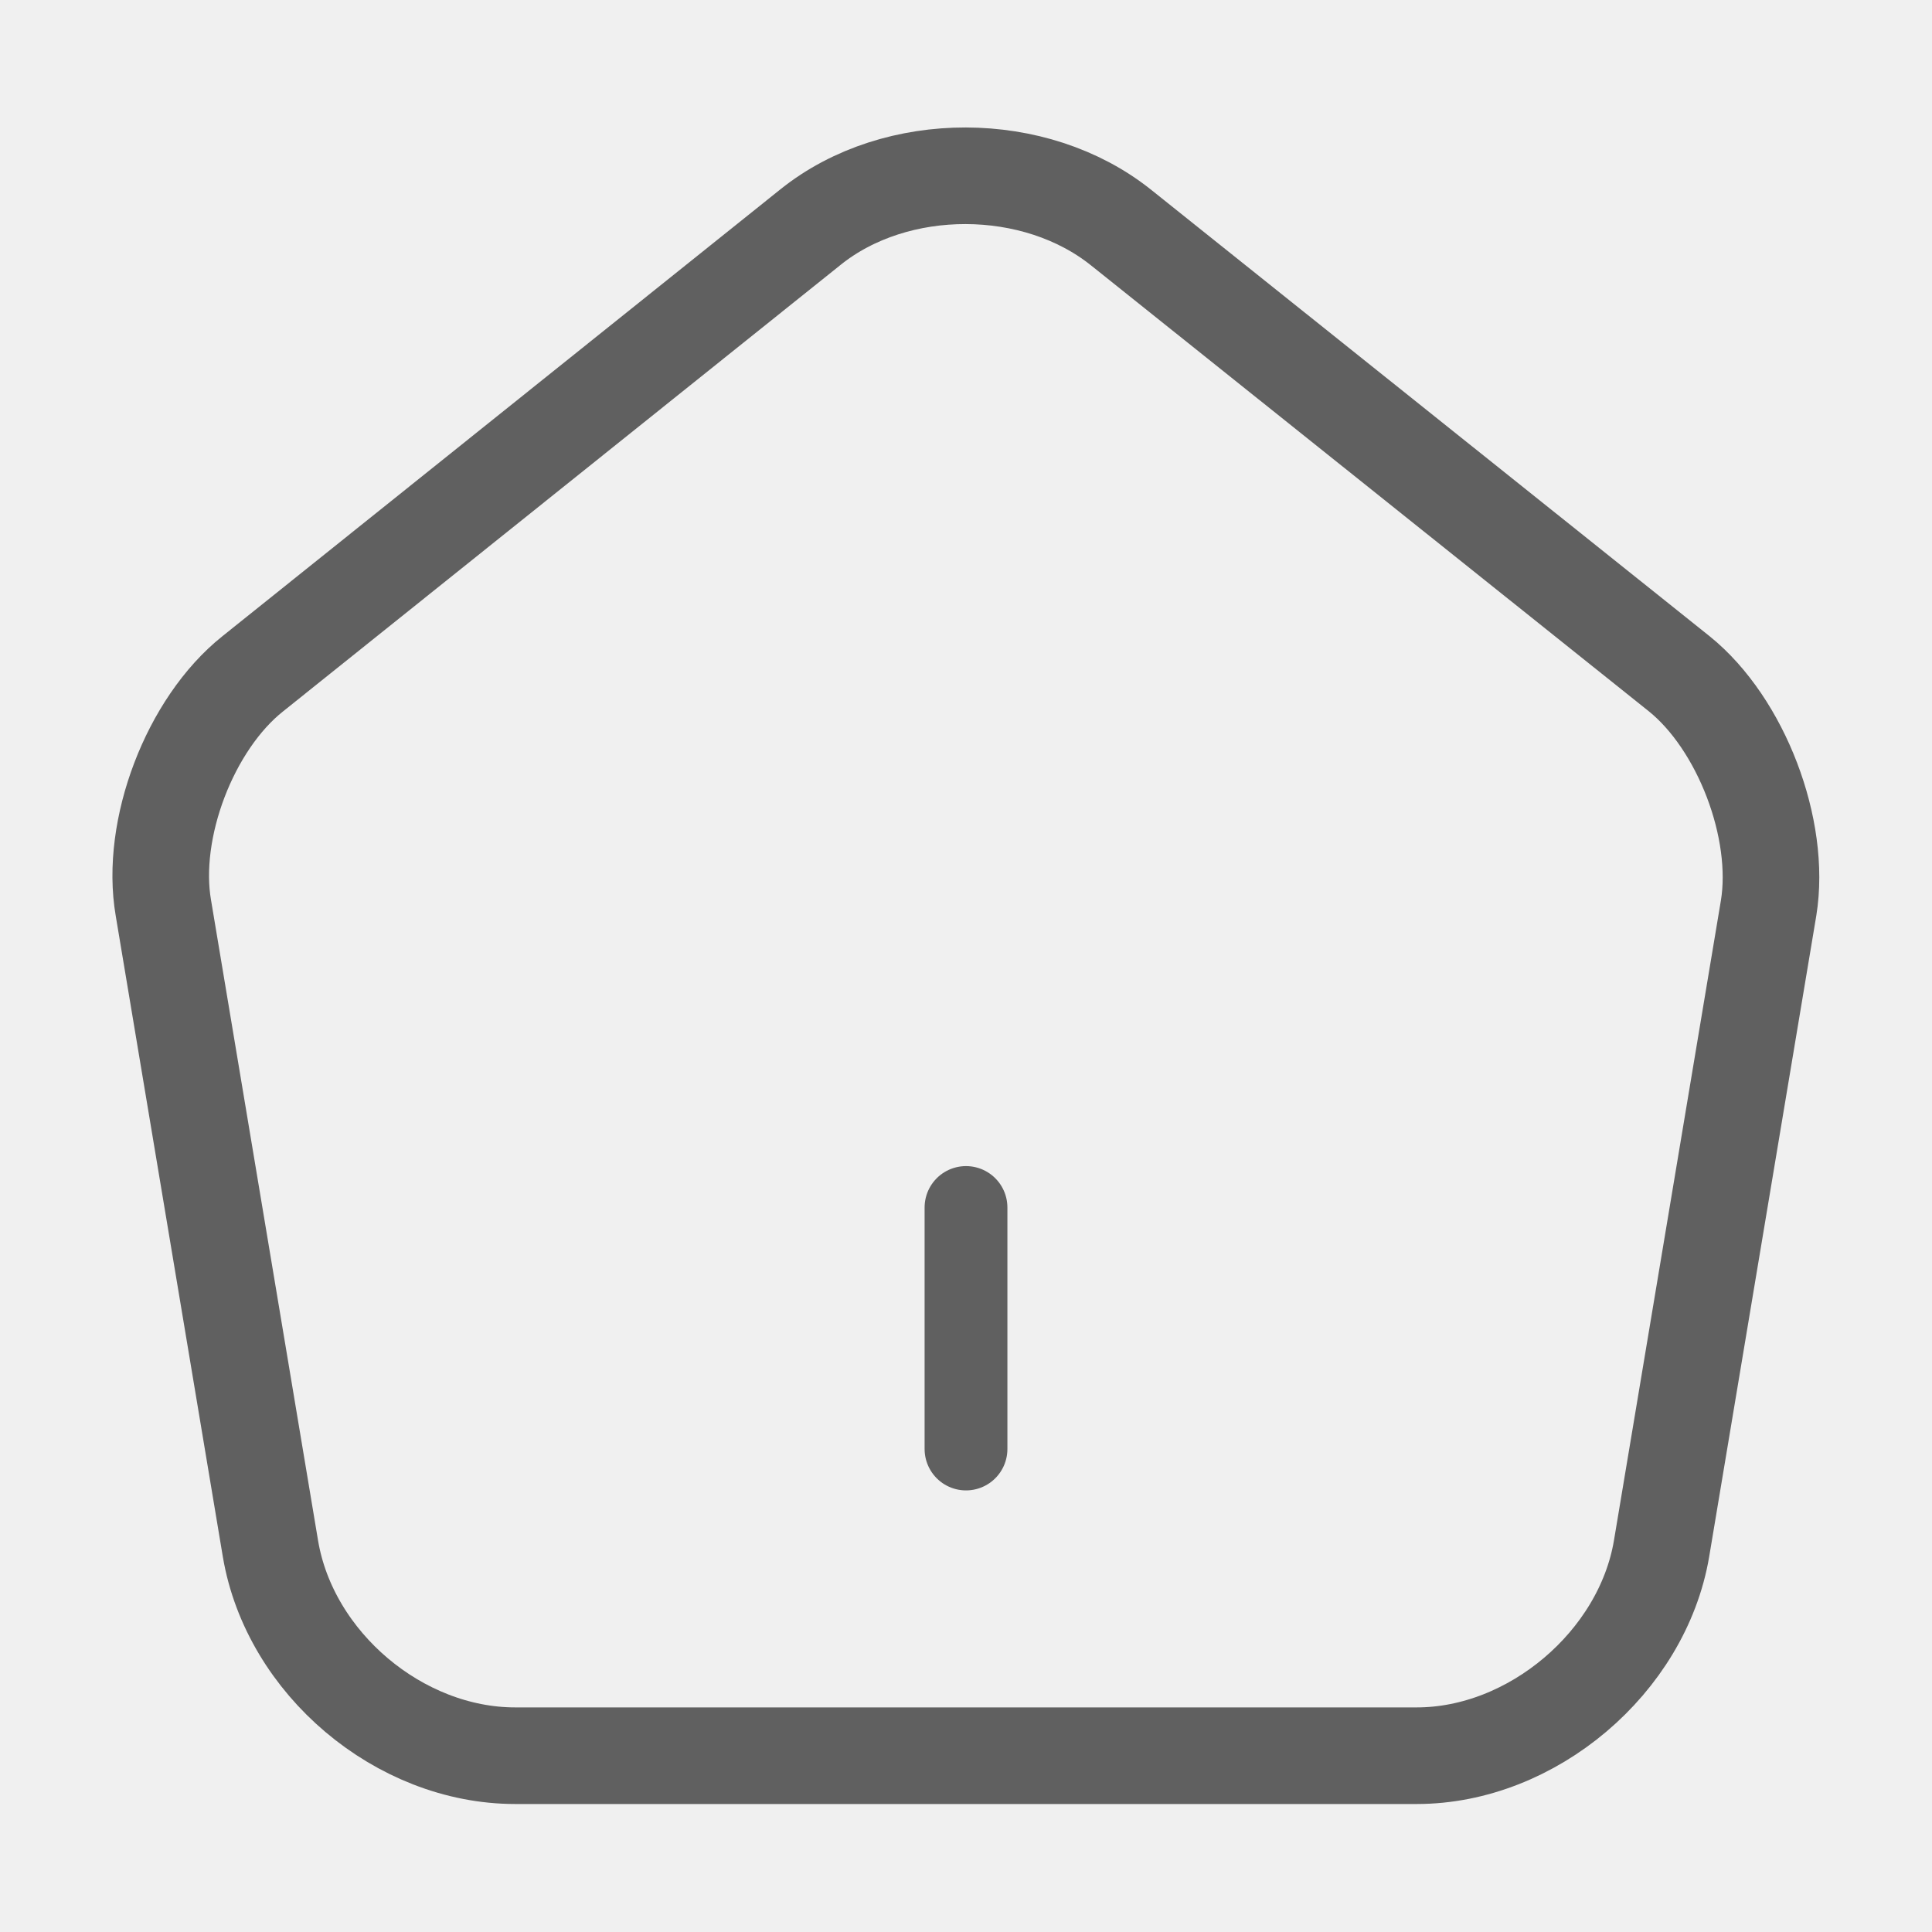
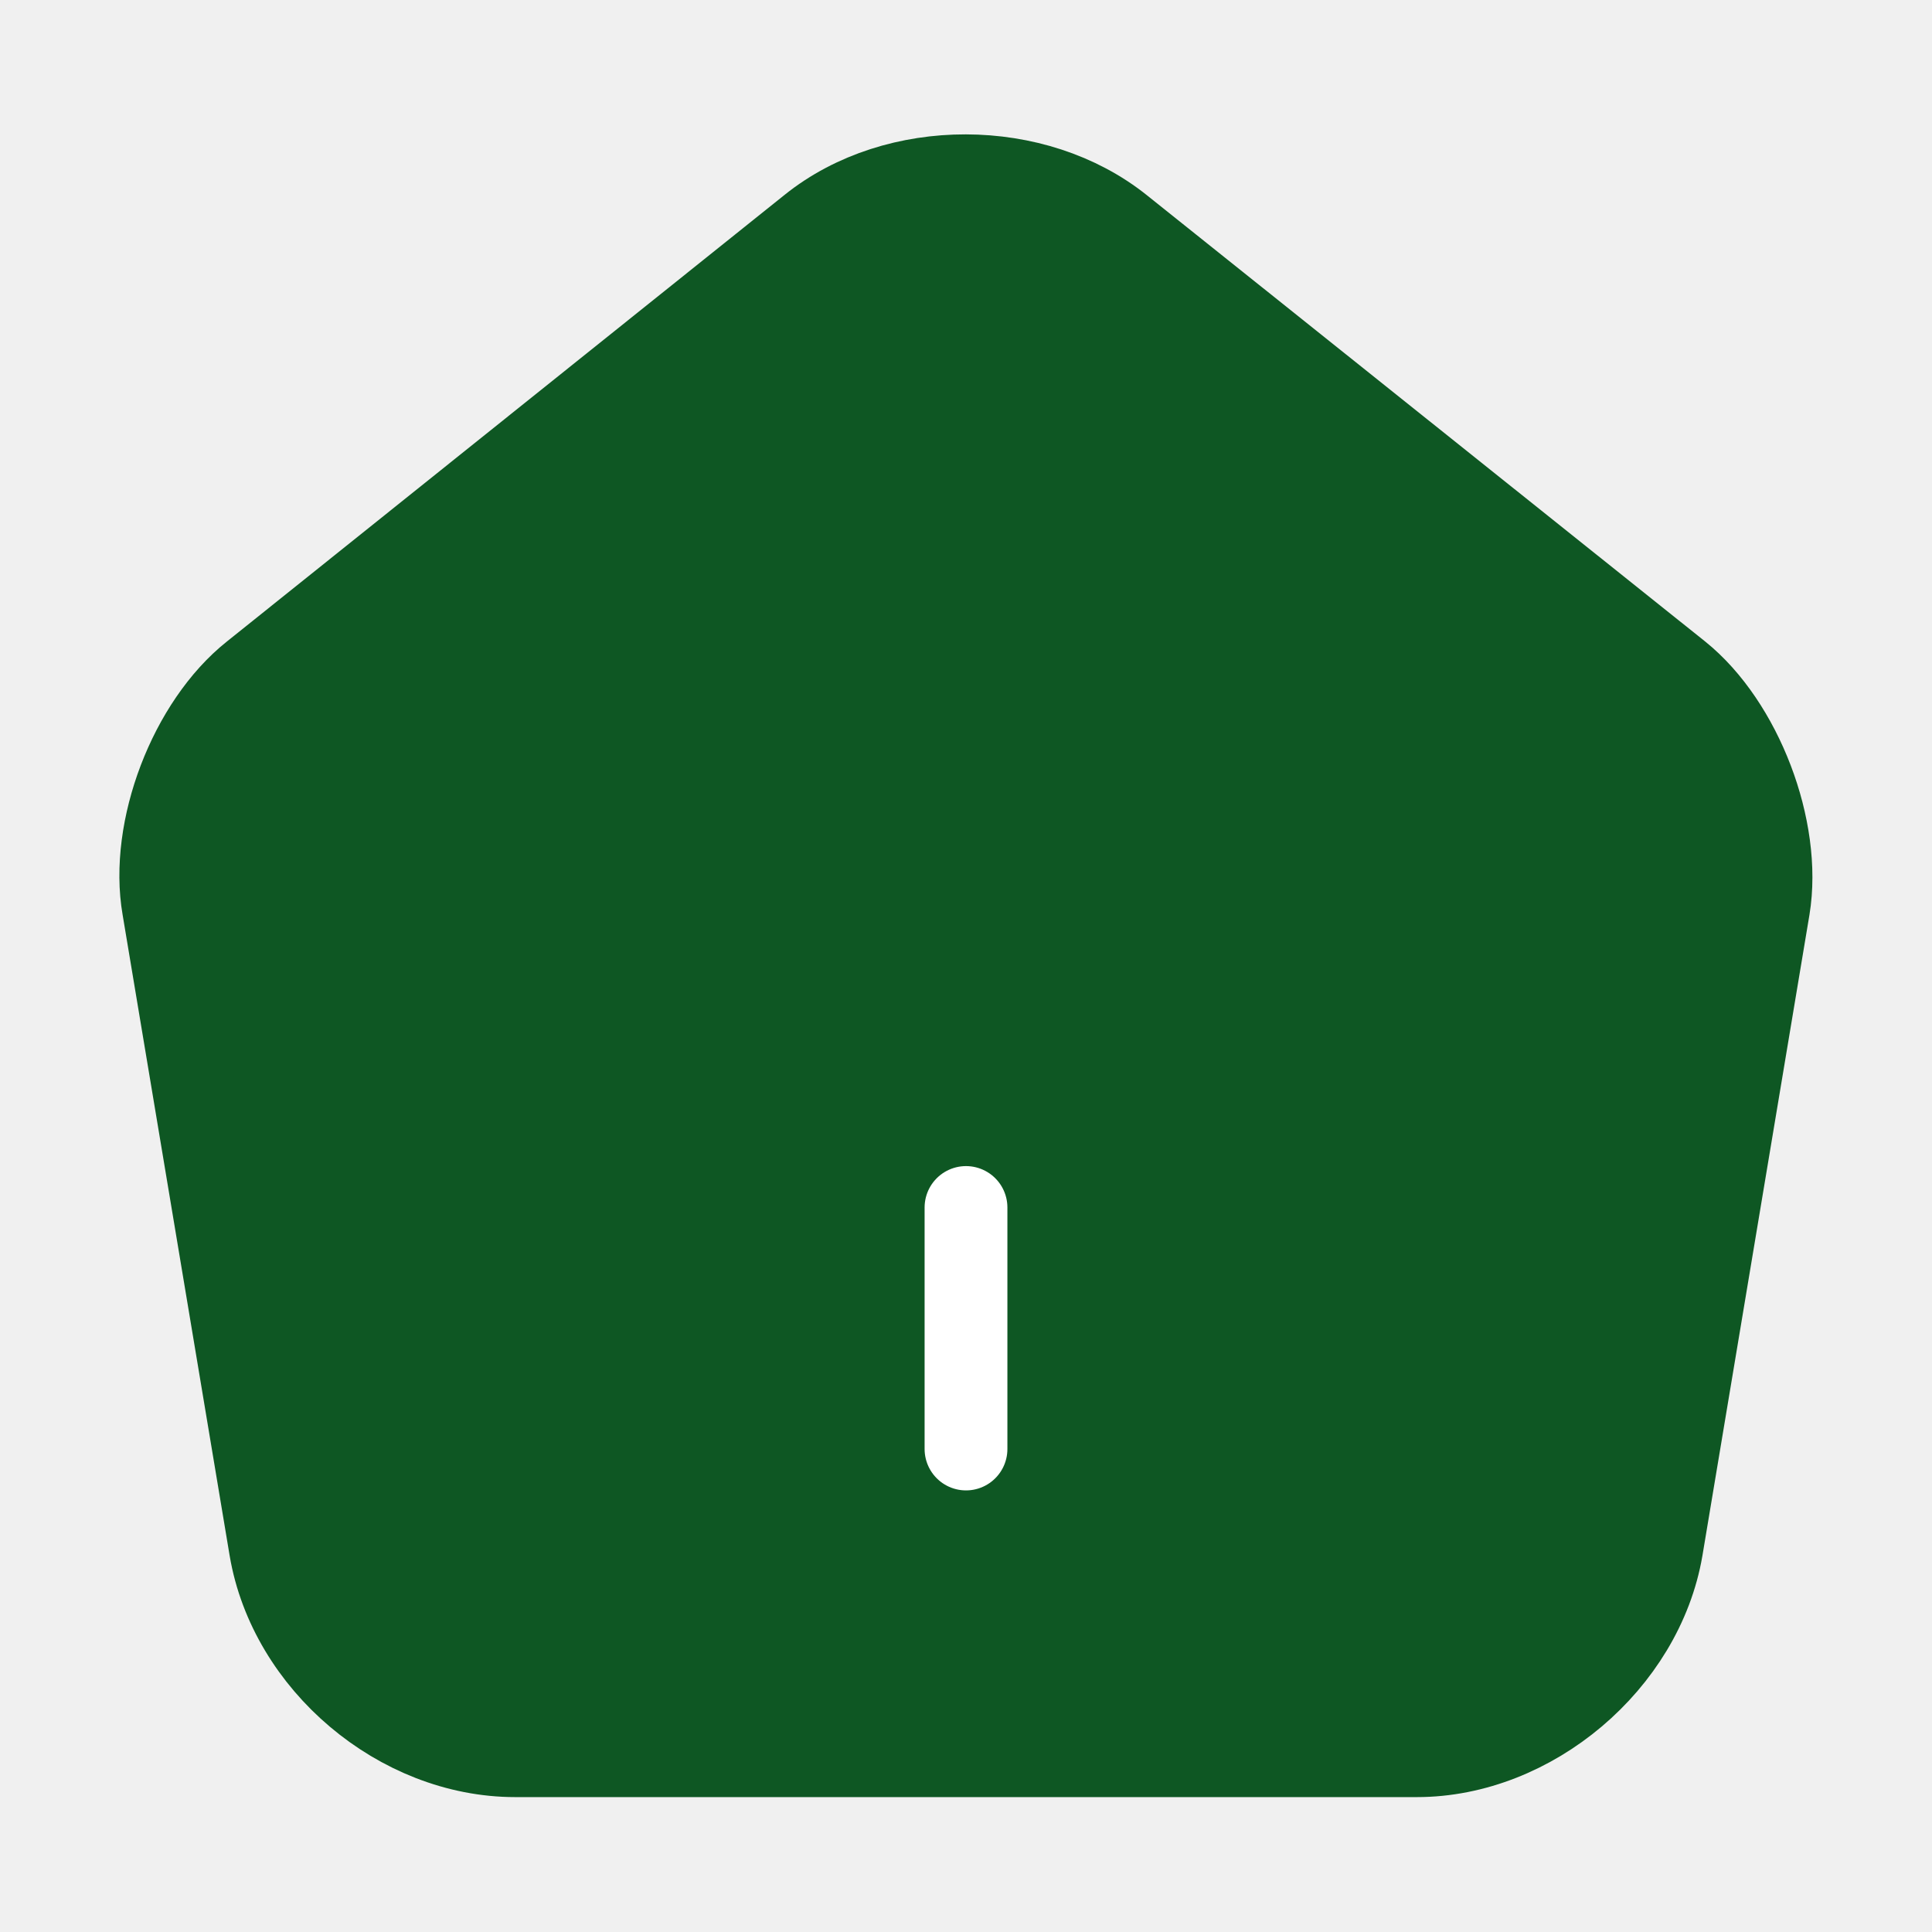
<svg xmlns="http://www.w3.org/2000/svg" width="28" height="28" viewBox="0 0 28 28" fill="none">
-   <path d="M11.748 3.29L3.663 9.765C2.753 10.489 2.17 12.017 2.368 13.16L3.92 22.447C4.2 24.104 5.787 25.445 7.467 25.445H20.533C22.202 25.445 23.8 24.092 24.08 22.447L25.632 13.16C25.818 12.017 25.235 10.489 24.337 9.765L16.252 3.302C15.003 2.298 12.985 2.298 11.748 3.29Z" stroke="#010101" stroke-opacity="0.6" stroke-width="1.4" stroke-linecap="round" stroke-linejoin="round" />
-   <path d="M14 21V17.5" stroke="#010101" stroke-opacity="0.6" stroke-width="1.2" stroke-linecap="round" stroke-linejoin="round" />
+   <path d="M11.749 3.29L3.664 9.765C2.754 10.488 2.17 12.017 2.369 13.16L3.92 22.447C4.2 24.103 5.787 25.445 7.467 25.445H20.534C22.202 25.445 23.8 24.092 24.081 22.447L25.632 13.16C25.819 12.017 25.235 10.488 24.337 9.765L16.252 3.302C15.004 2.298 12.986 2.298 11.749 3.29Z" fill="#0E5723" stroke="#0E5723" stroke-width="1.2" stroke-linecap="round" stroke-linejoin="round" />
+   <path d="M14 21V17.5" stroke="white" stroke-width="1.2" stroke-linecap="round" stroke-linejoin="round" />
</svg>
